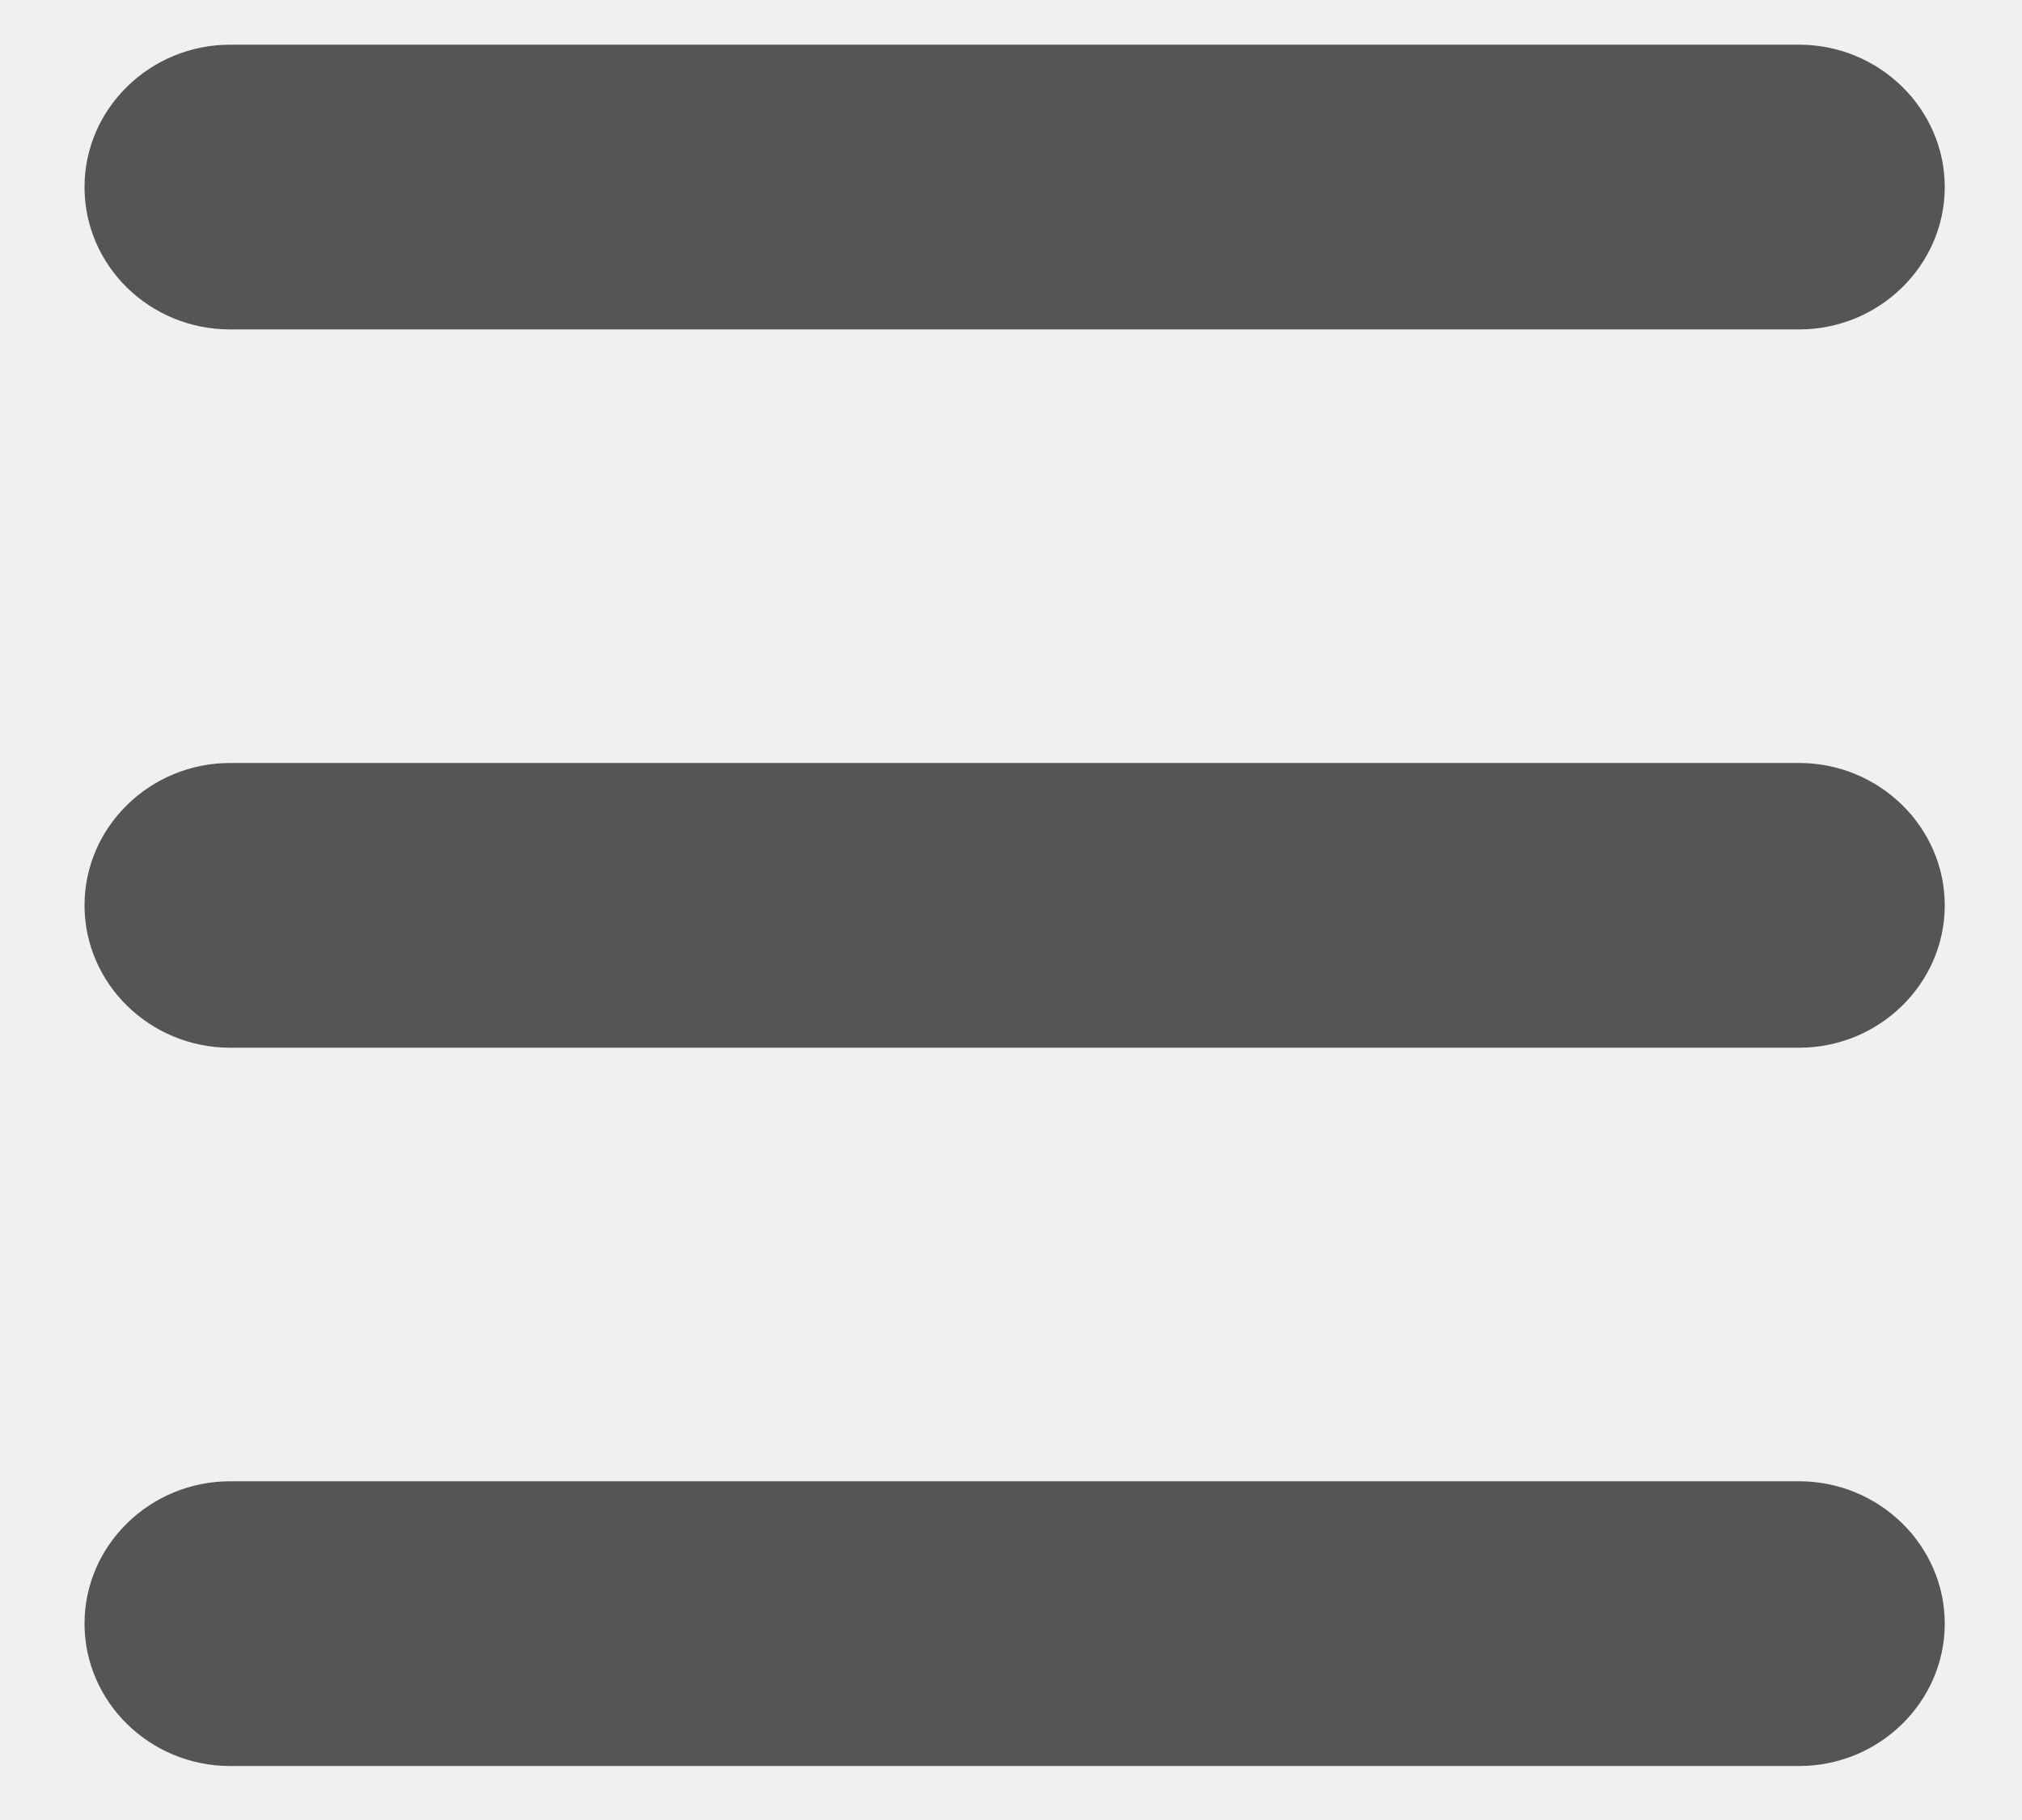
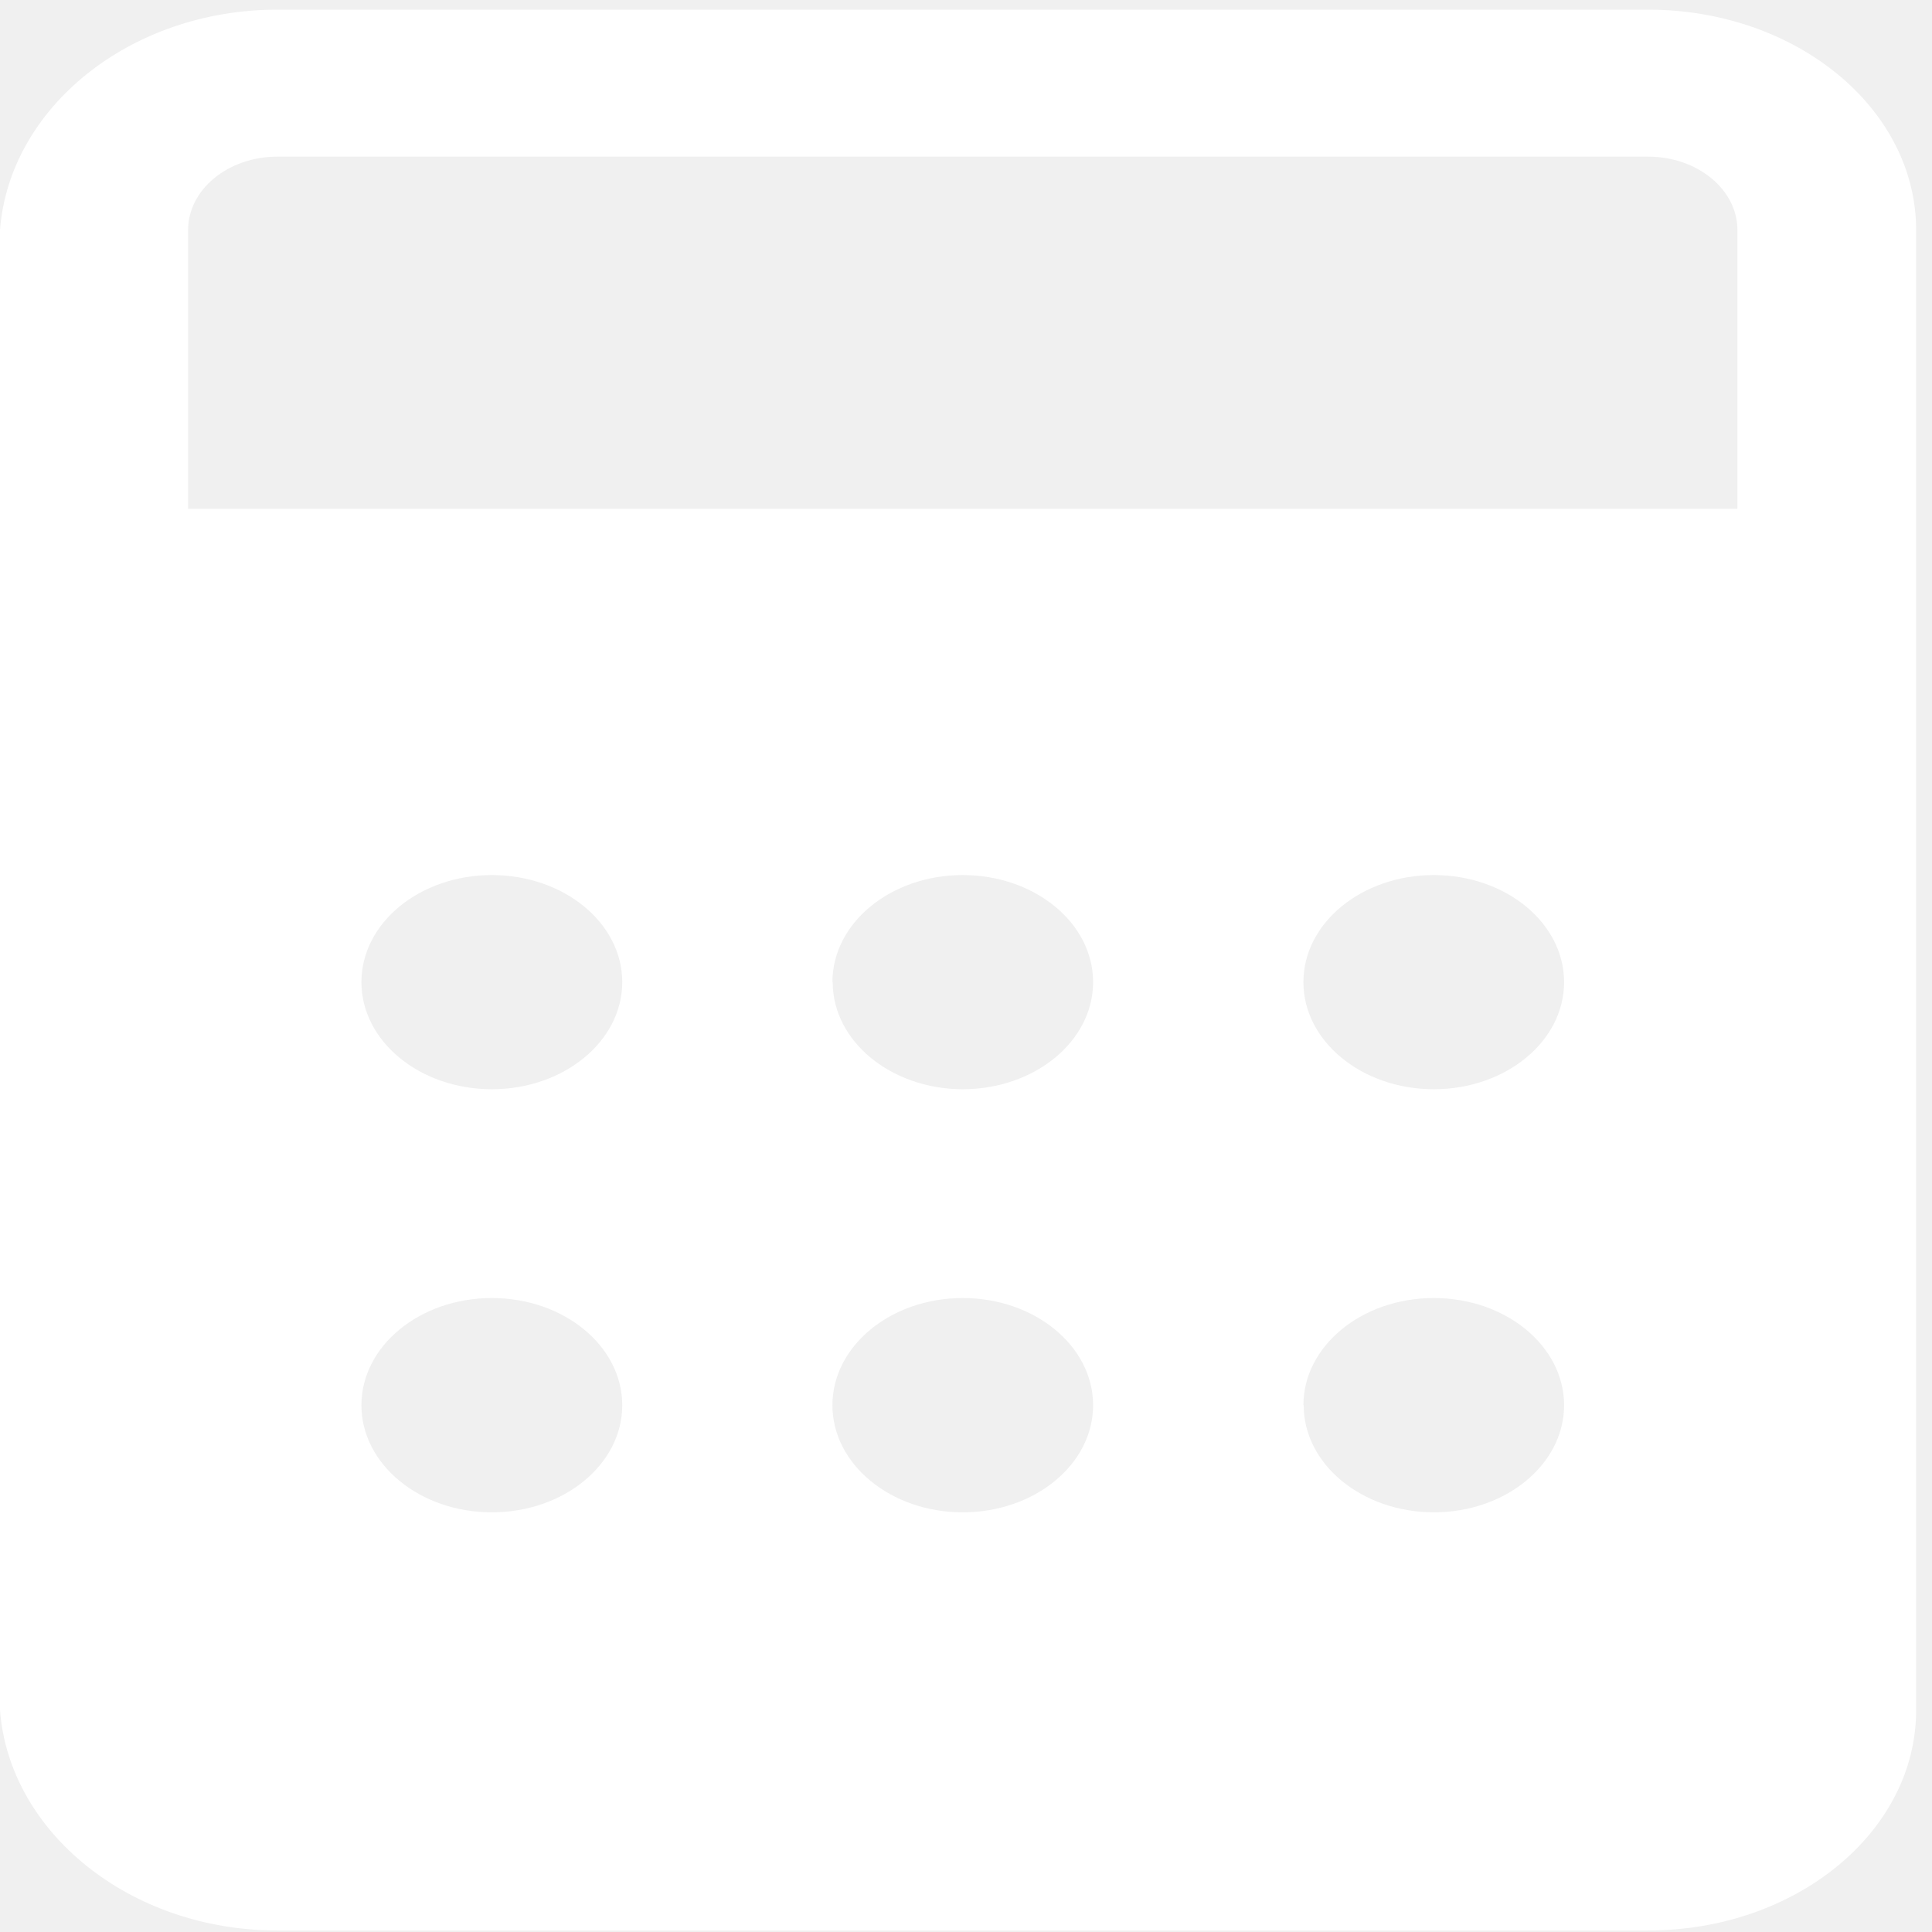
- <svg xmlns="http://www.w3.org/2000/svg" version="1.1" width="10px" height="9px">
-   <g transform="matrix(1 0 0 1 -2127 -2347 )">
-     <path d="M 1.138 0.221  C 0.741 0.221  0.418 0.538  0.418 0.925  C 0.418 1.315  0.741 1.629  1.138 1.629  L 8.898 1.629  C 9.294 1.629  9.618 1.312  9.618 0.925  C 9.618 0.538  9.294 0.221  8.898 0.221  L 1.138 0.221  Z M 9.618 4.477  C 9.618 4.09  9.294 3.773  8.898 3.773  L 1.138 3.773  C 0.741 3.773  0.418 4.09  0.418 4.477  C 0.418 4.864  0.741 5.181  1.138 5.181  L 8.898 5.181  C 9.294 5.181  9.618 4.864  9.618 4.477  Z M 9.618 8.029  C 9.618 7.642  9.294 7.325  8.898 7.325  L 1.138 7.325  C 0.741 7.325  0.418 7.642  0.418 8.029  C 0.418 8.416  0.741 8.733  1.138 8.733  L 8.898 8.733  C 9.294 8.733  9.618 8.416  9.618 8.029  Z " fill-rule="nonzero" fill="#555555" stroke="none" transform="matrix(1 0 0 1 2127 2347 )" />
+ <svg xmlns="http://www.w3.org/2000/svg" version="1.1" width="14px" height="14px">
+   <g transform="matrix(1 0 0 1 -1519 -858 )">
+     <path d="M 13.885 1.667  C 13.885 0.785  13.015 0.07  11.942 0.07  L 2.011 0.07  C 0.937 0.07  0.067 0.785  0 1.667  L 0 12.393  C 0.067 13.274  0.937 13.989  2.011 13.989  L 11.942 13.989  C 13.015 13.989  13.885 13.274  13.885 12.393  L 13.885 1.667  Z M 2.619 10.183  C 2.619 9.754  3.042 9.406  3.564 9.406  C 4.086 9.406  4.509 9.754  4.509 10.183  C 4.509 10.611  4.086 10.959  3.564 10.959  C 3.042 10.959  2.619 10.611  2.619 10.183  C 2.619 10.441  2.619 9.924  2.619 10.183  Z M 3.564 7.893  C 3.042 7.893  2.619 7.545  2.619 7.117  C 2.619 6.688  3.042 6.341  3.564 6.341  C 4.086 6.341  4.509 6.688  4.509 7.117  C 4.509 7.545  4.086 7.893  3.564 7.893  Z M 6.032 10.183  C 6.032 9.754  6.455 9.406  6.976 9.406  C 7.498 9.406  7.921 9.754  7.921 10.183  C 7.921 10.611  7.498 10.959  6.976 10.959  C 6.455 10.959  6.032 10.611  6.032 10.183  Z M 6.034 7.117  L 6.032 7.117  C 6.032 6.688  6.455 6.341  6.976 6.341  C 7.498 6.341  7.921 6.688  7.921 7.117  C 7.921 7.545  7.498 7.893  6.976 7.893  C 6.456 7.892  6.034 7.545  6.034 7.117  Z M 9.447 10.183  L 9.445 10.183  C 9.445 9.754  9.868 9.406  10.39 9.406  C 10.911 9.406  11.334 9.754  11.334 10.183  C 11.334 10.611  10.911 10.959  10.39 10.959  C 9.869 10.958  9.447 10.611  9.447 10.183  Z M 10.392 7.893  L 10.39 7.893  C 9.868 7.893  9.445 7.545  9.445 7.117  C 9.445 6.688  9.868 6.341  10.39 6.341  C 10.911 6.341  11.334 6.688  11.334 7.117  C 11.334 7.545  10.913 7.892  10.392 7.893  Z M 12.59 1.667  L 12.59 3.687  L 1.363 3.687  L 1.363 1.667  C 1.363 1.373  1.653 1.135  2.011 1.135  L 11.942 1.135  C 12.3 1.135  12.59 1.373  12.59 1.667  Z " fill-rule="nonzero" fill="#ffffff" stroke="none" transform="matrix(1 0 0 1 1519 858 )" />
  </g>
</svg>
